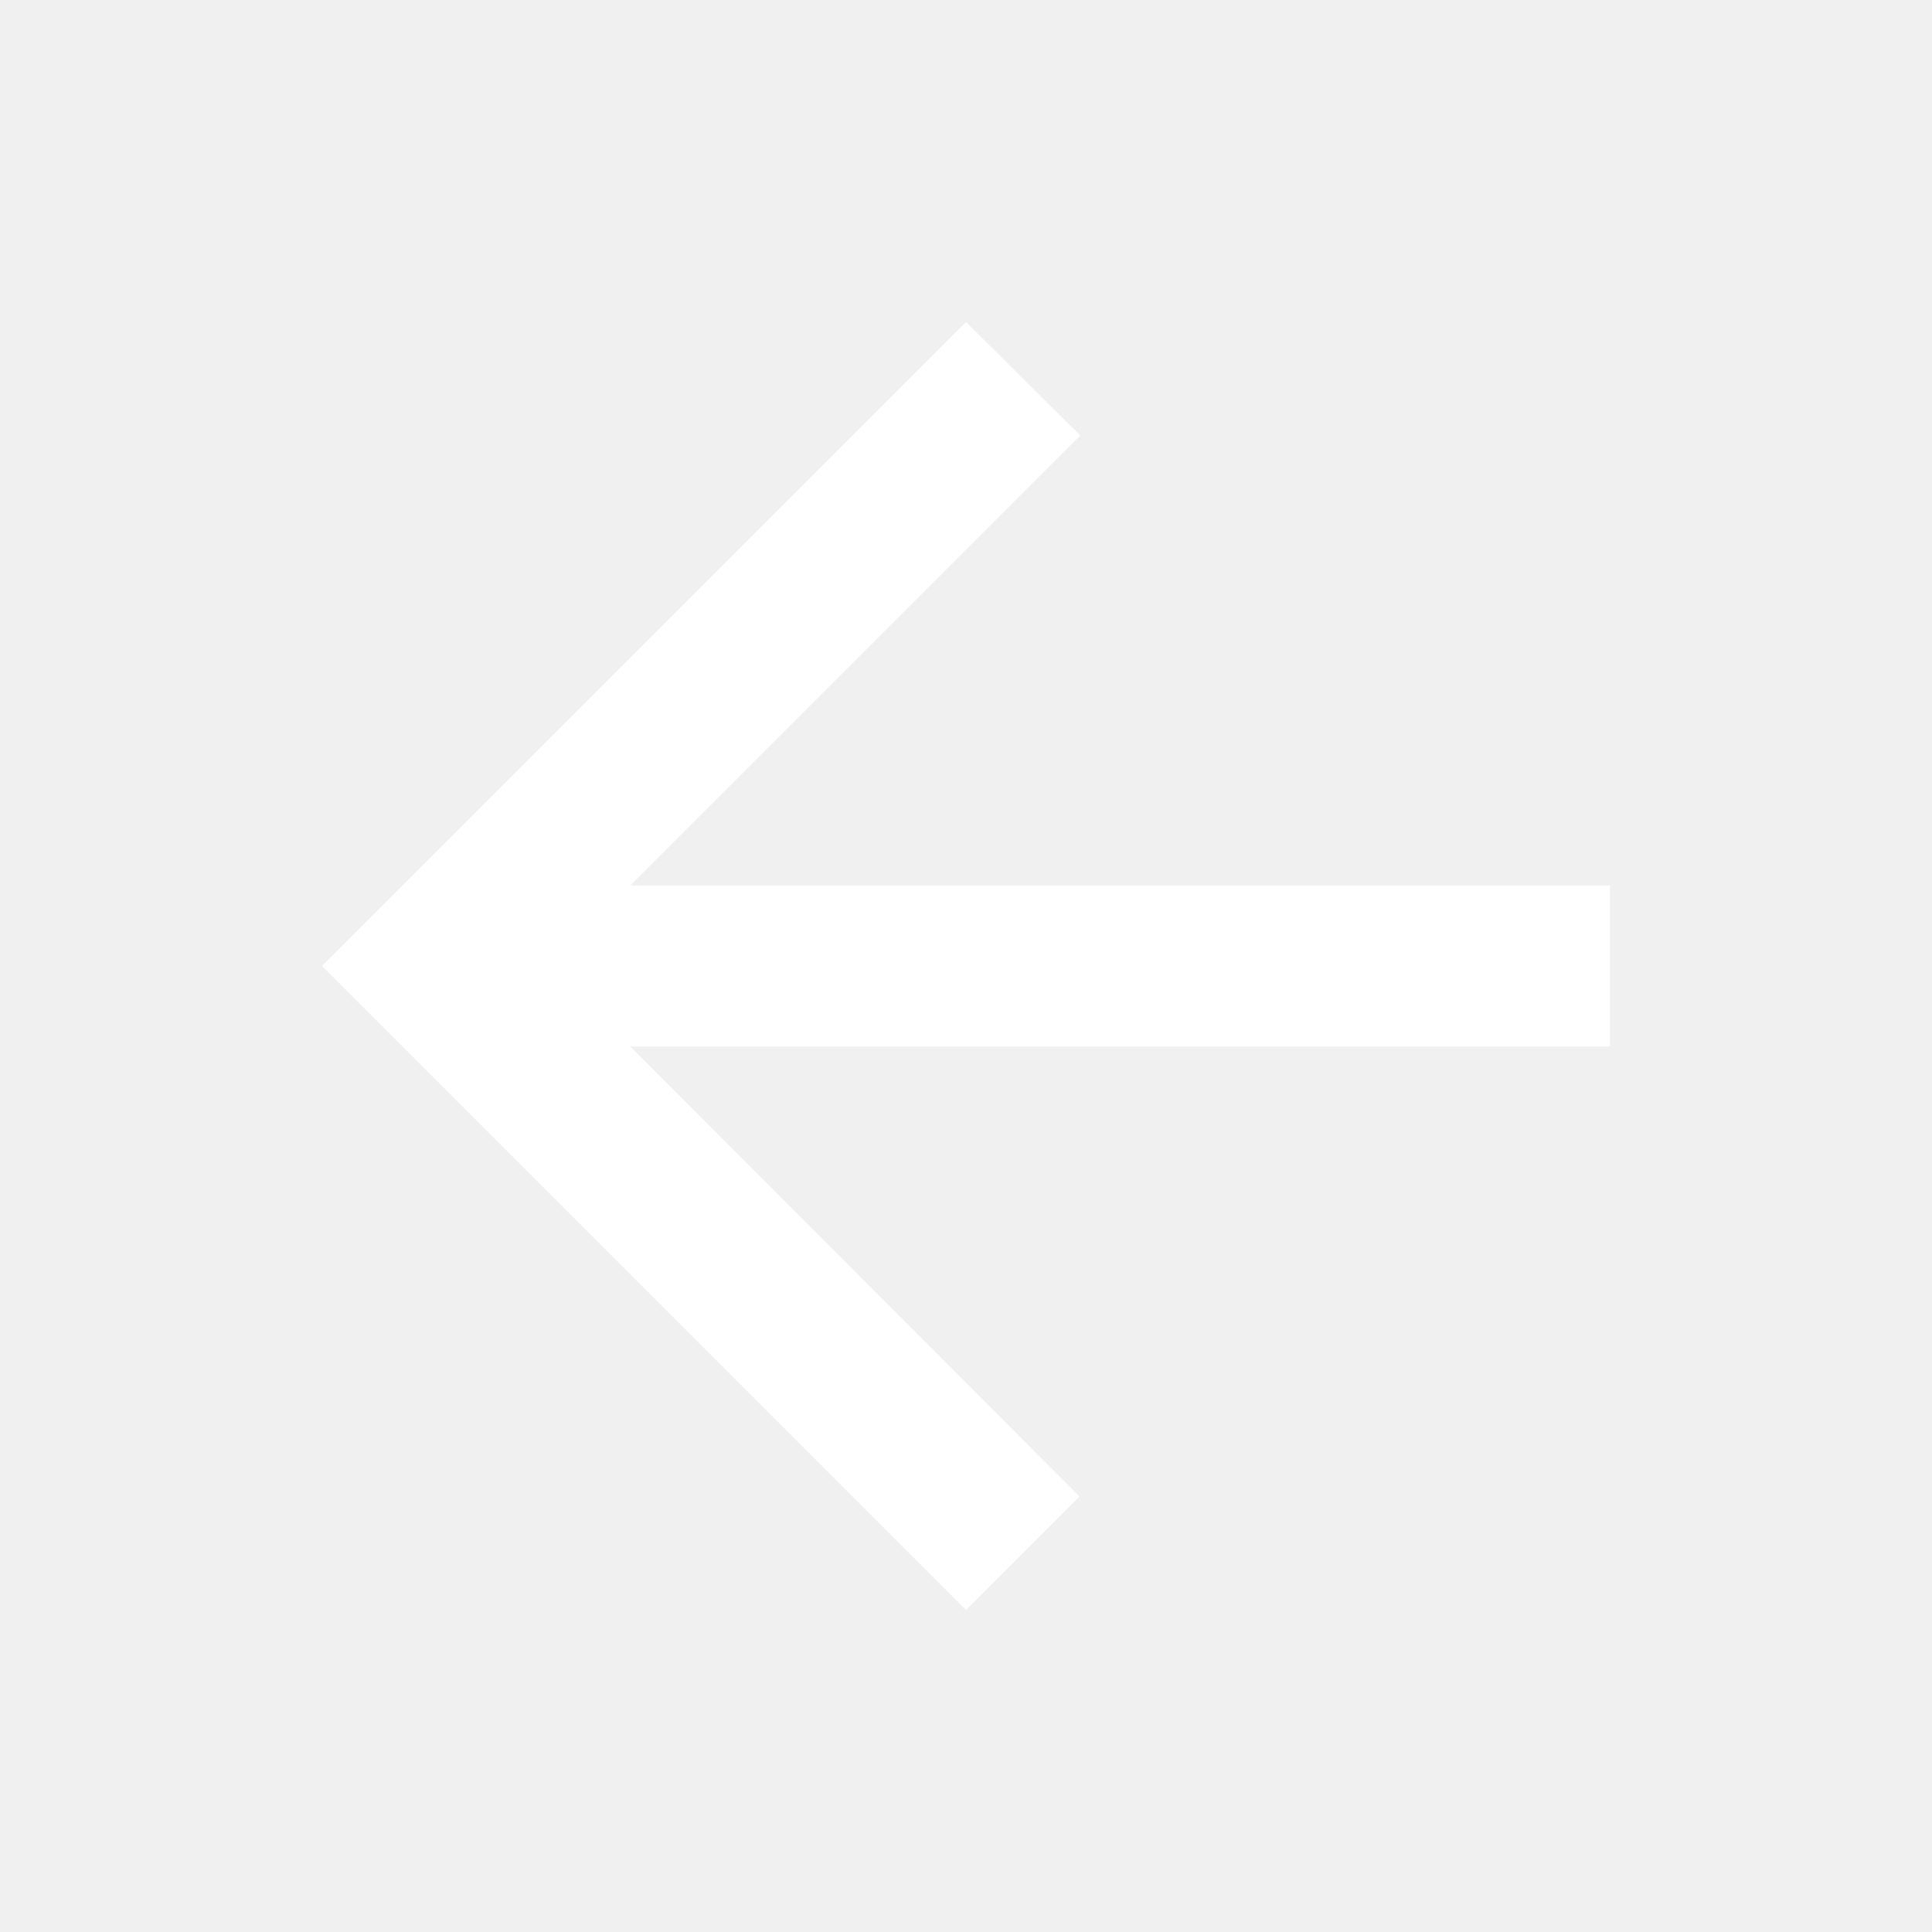
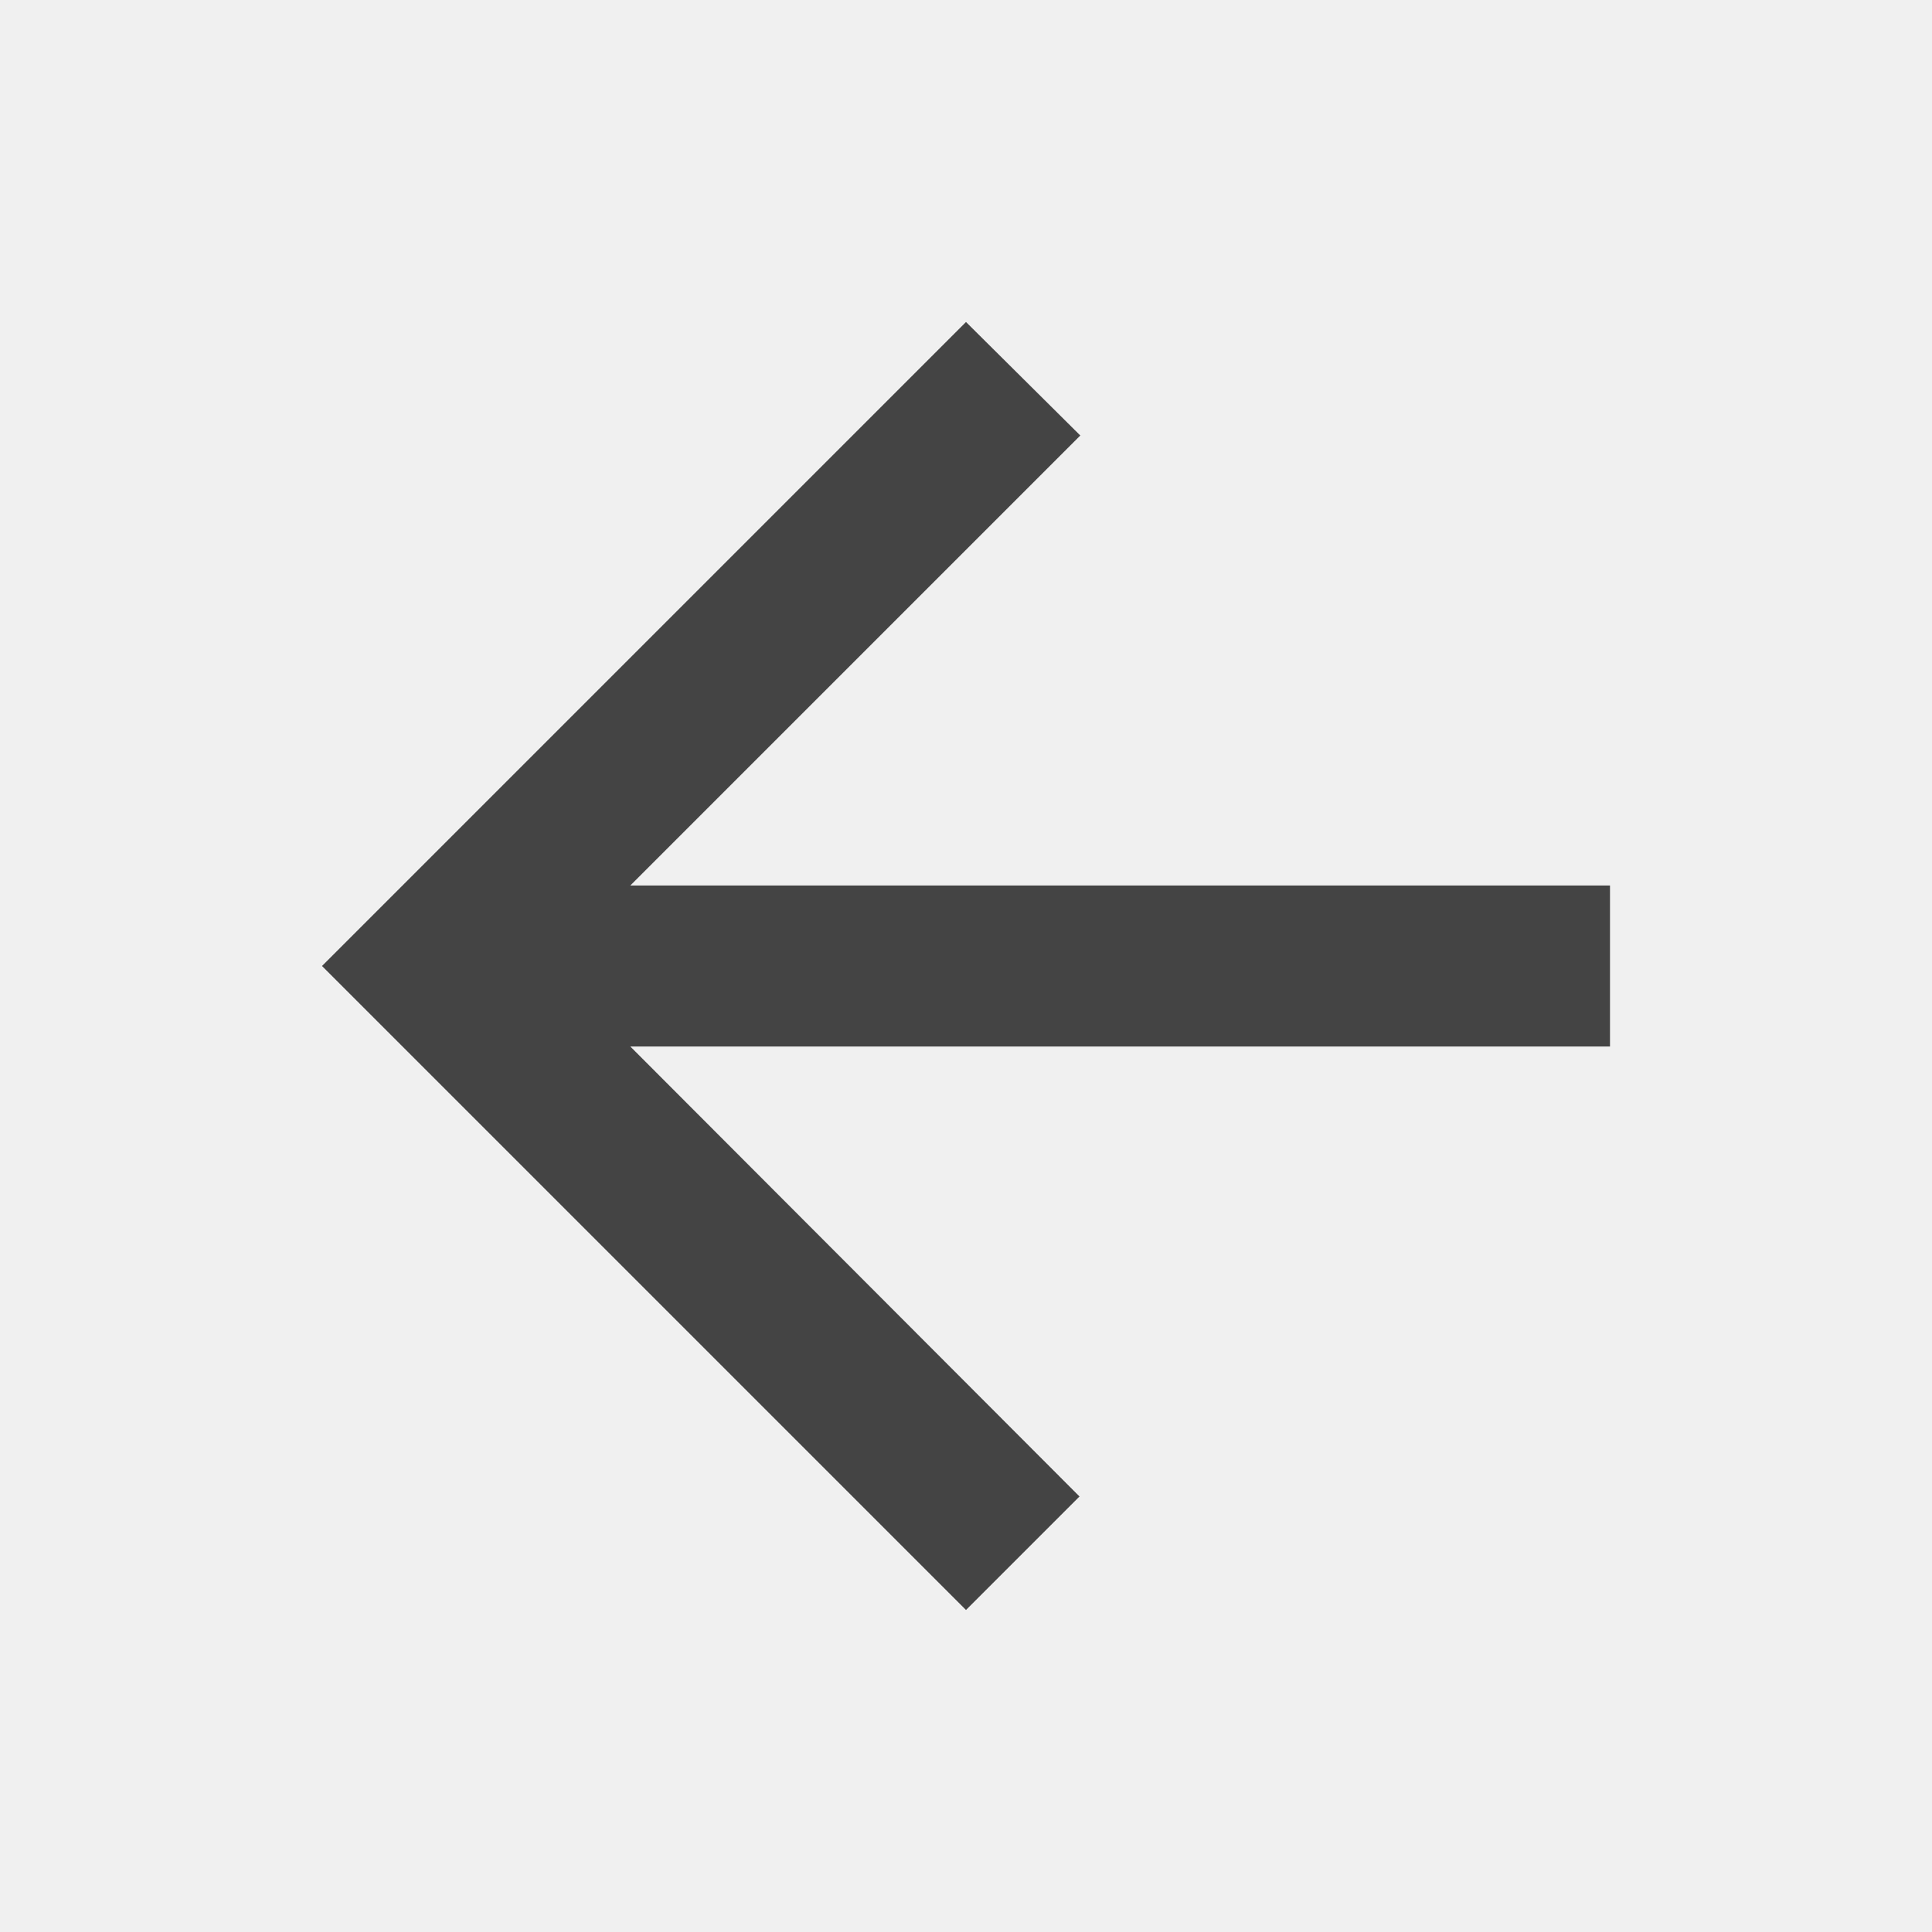
- <svg xmlns="http://www.w3.org/2000/svg" fill="#FFFFFF" height="24" viewBox="0 0 24 24" width="24">
+ <svg xmlns="http://www.w3.org/2000/svg" fill="#444444" height="24" viewBox="0 0 24 24" width="24">
  <path d="M0 0h24v24H0z" fill="none" />
  <path d="M20 11H7.83l5.59-5.59L12 4l-8 8 8 8 1.41-1.41L7.83 13H20v-2z" />
</svg>
